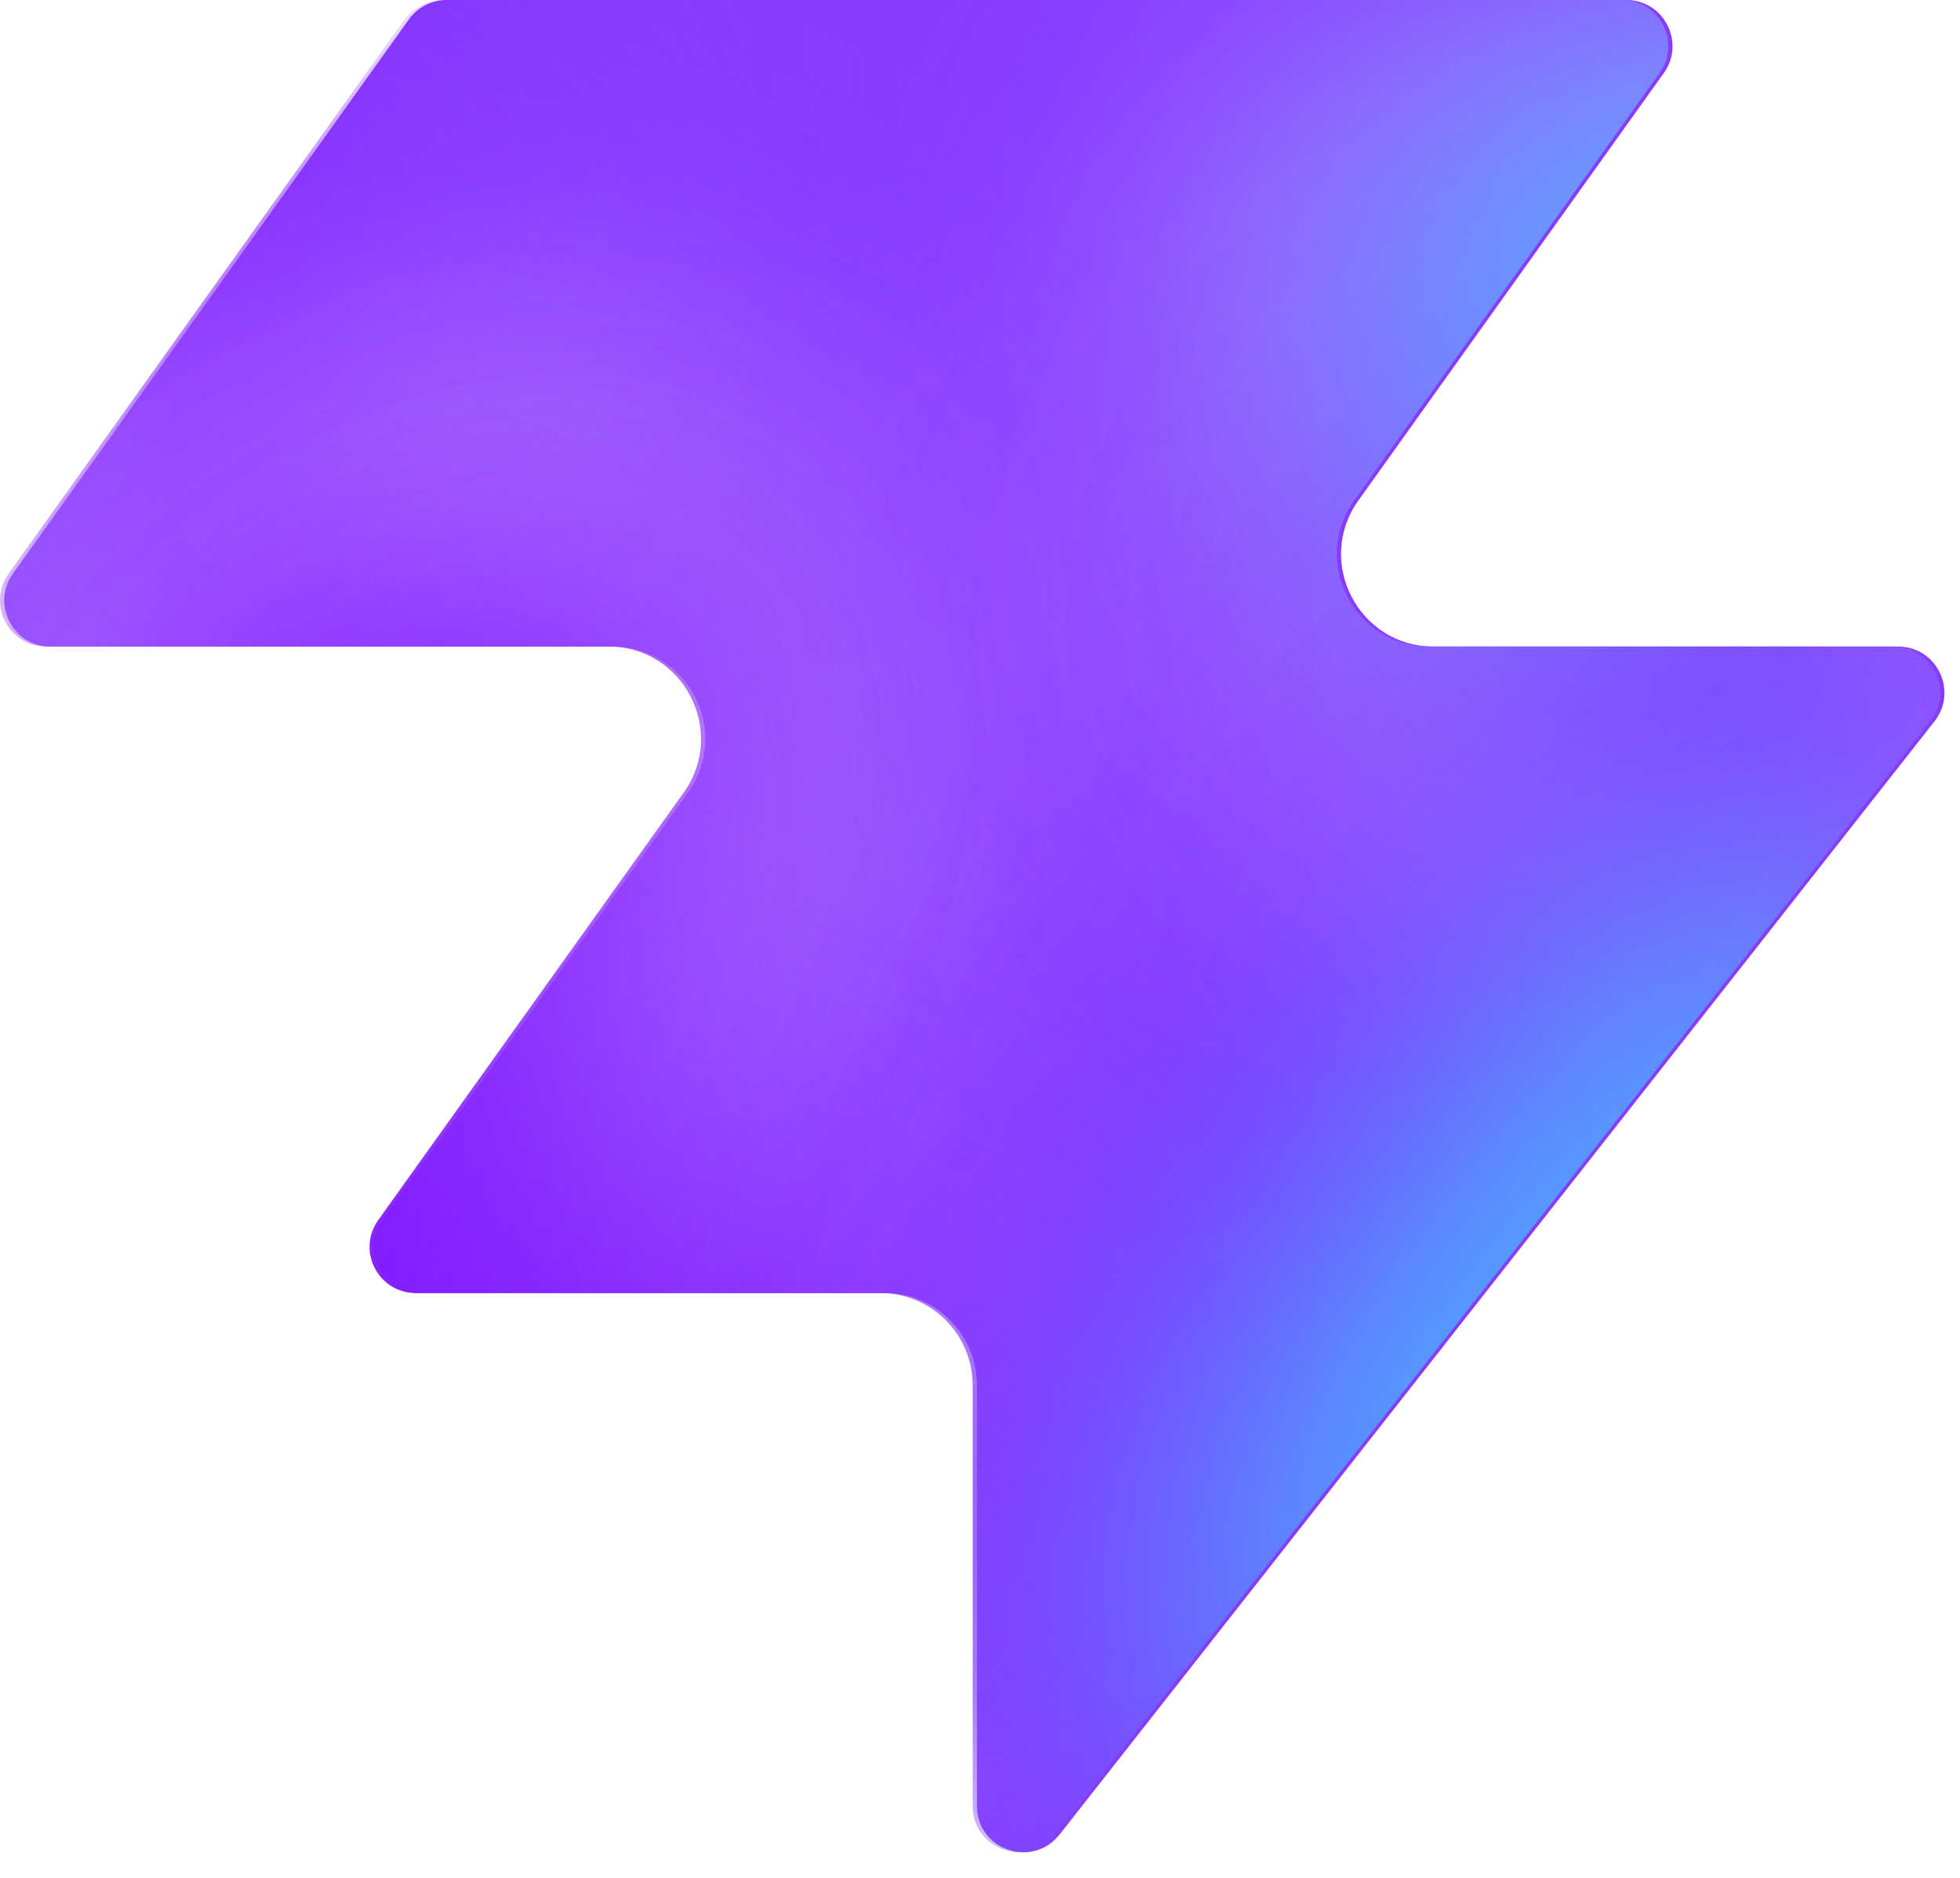
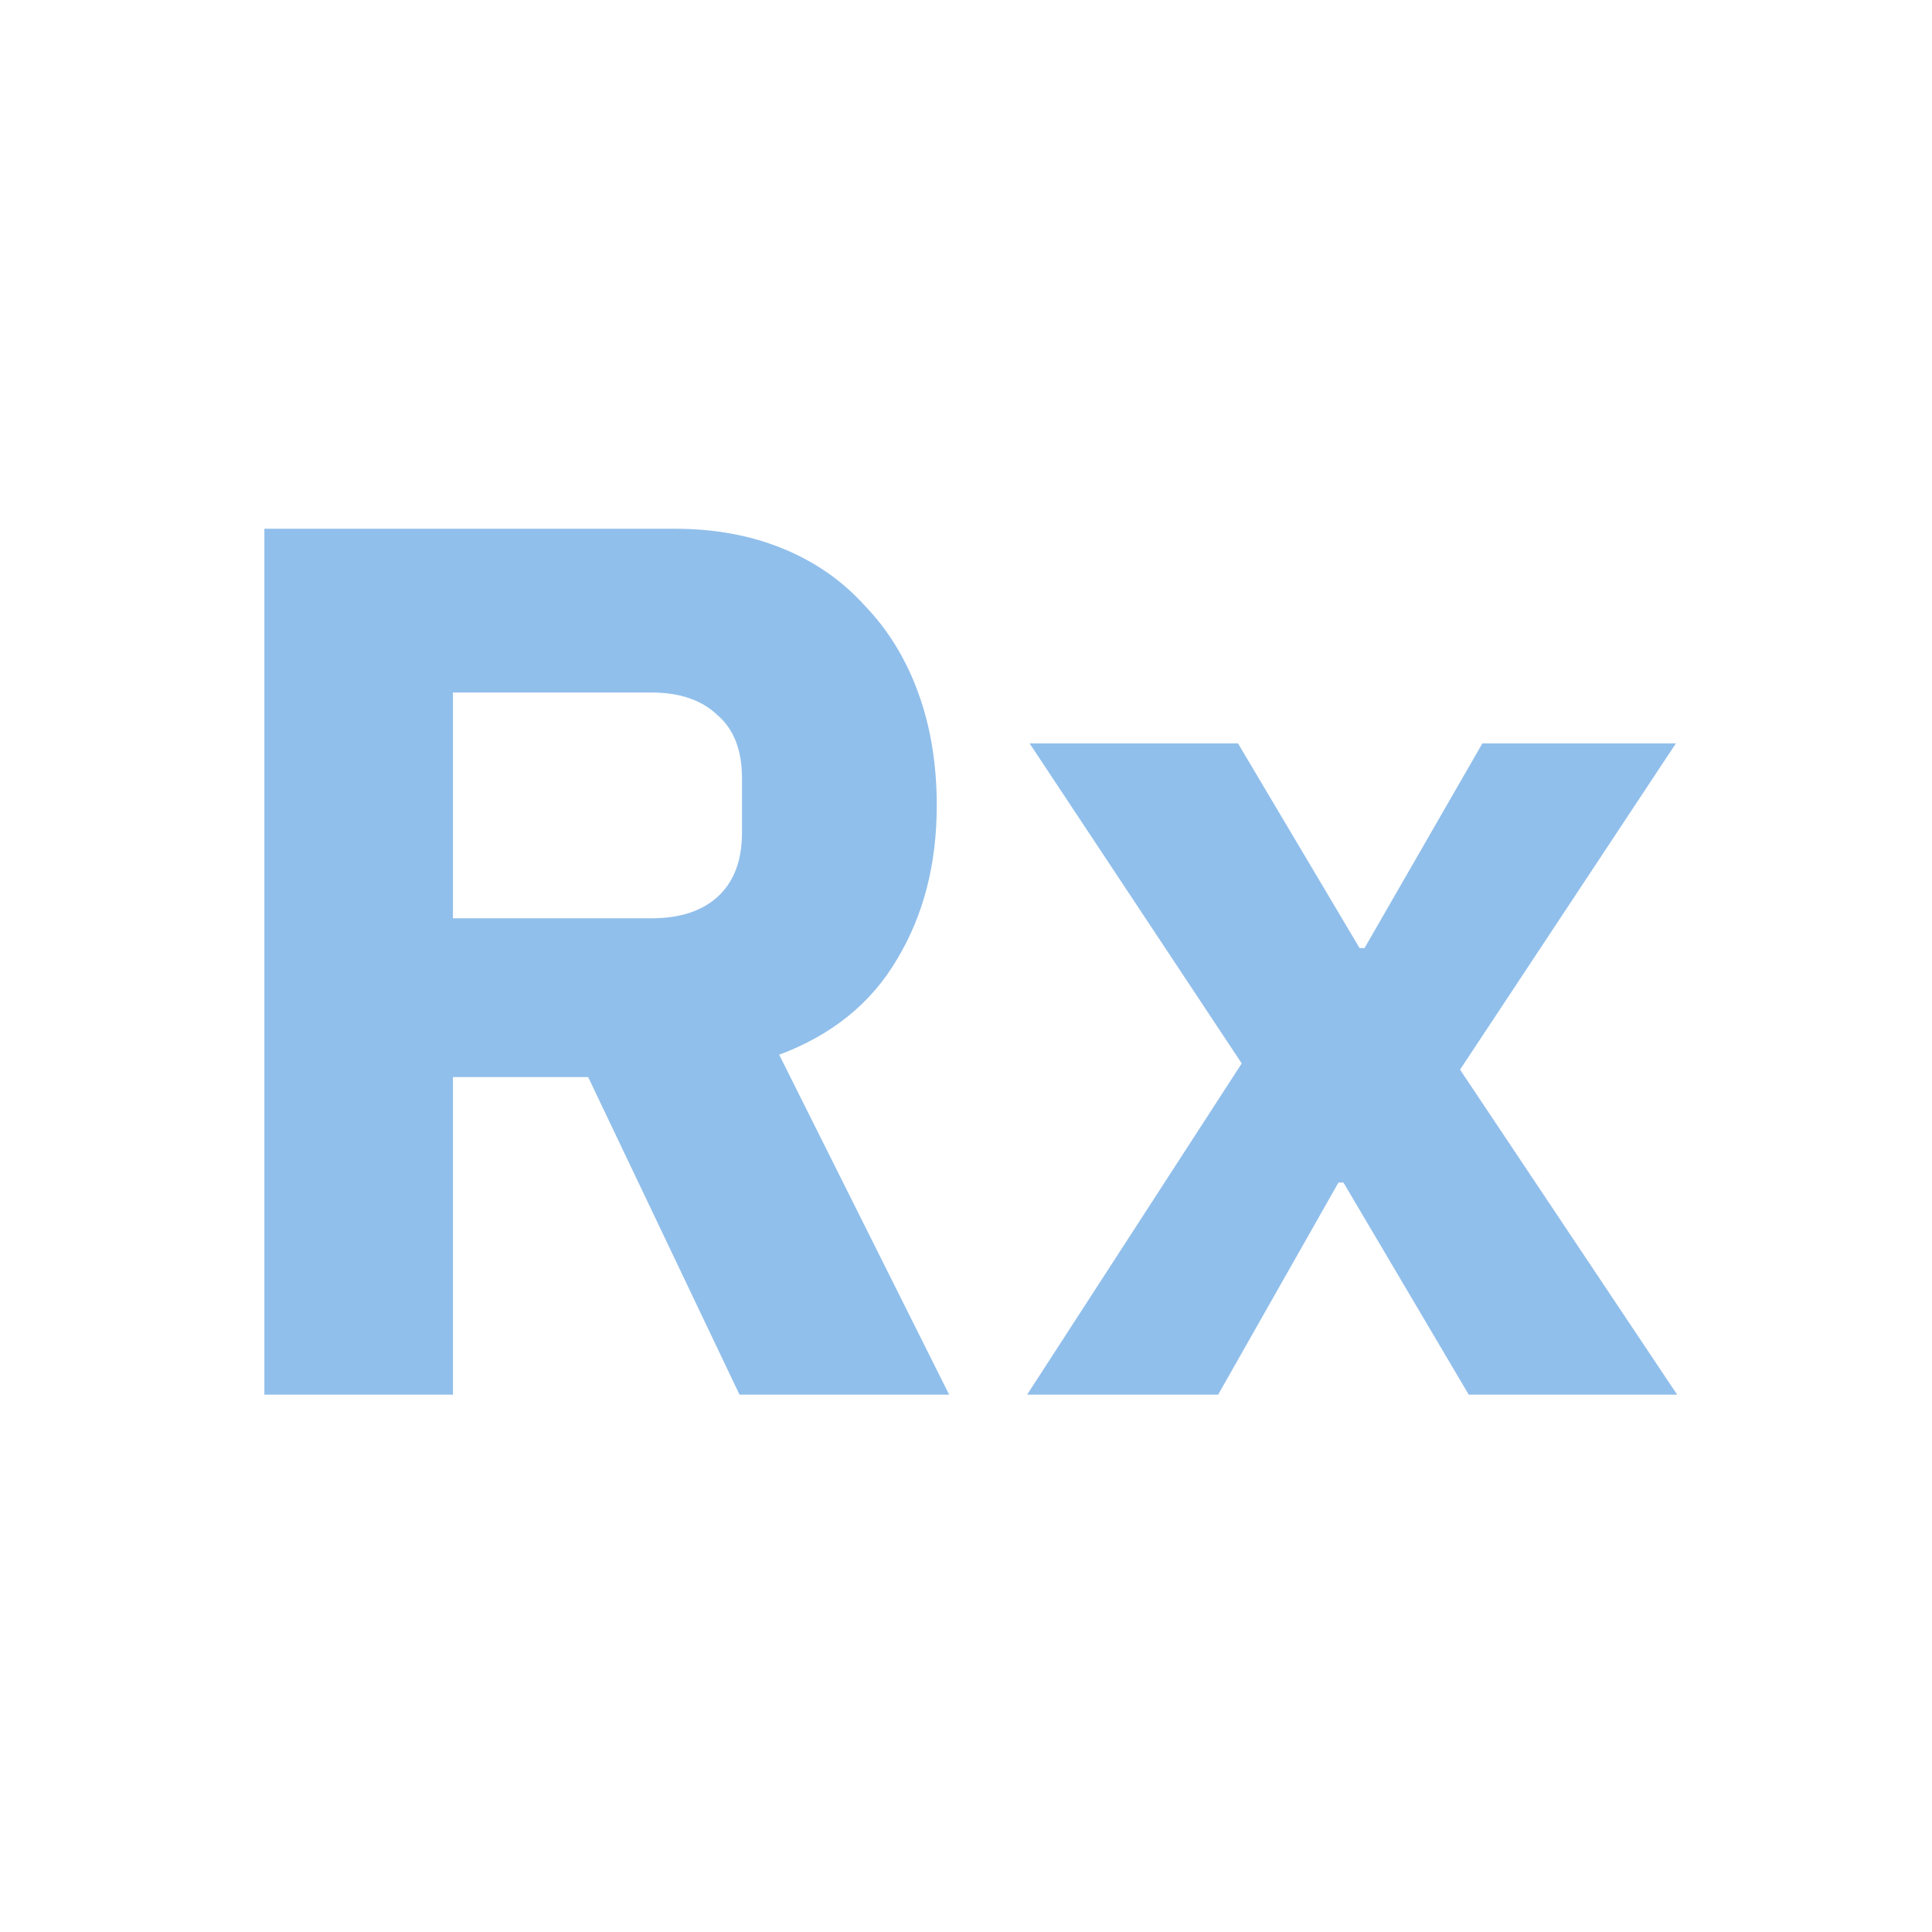
- <svg xmlns="http://www.w3.org/2000/svg" width="48" height="46" fill="none" viewBox="0 0 48 46">
-   <path fill="#863bff" d="M25.946 44.938c-.664.845-2.021.375-2.021-.698V33.937a2.26 2.26 0 0 0-2.262-2.262H10.287c-.92 0-1.456-1.04-.92-1.788l7.48-10.471c1.07-1.497 0-3.578-1.842-3.578H1.237c-.92 0-1.456-1.04-.92-1.788L10.013.474c.214-.297.556-.474.92-.474h28.894c.92 0 1.456 1.04.92 1.788l-7.48 10.471c-1.07 1.498 0 3.579 1.842 3.579h11.377c.943 0 1.473 1.088.89 1.83L25.947 44.94z" style="fill:#863bff;fill:color(display-p3 .525 .23 1);fill-opacity:1" />
-   <mask id="a" width="48" height="46" x="0" y="0" maskUnits="userSpaceOnUse" style="mask-type:alpha">
-     <path fill="#000" d="M25.842 44.938c-.664.844-2.021.375-2.021-.698V33.937a2.26 2.26 0 0 0-2.262-2.262H10.183c-.92 0-1.456-1.04-.92-1.788l7.48-10.471c1.07-1.498 0-3.579-1.842-3.579H1.133c-.92 0-1.456-1.04-.92-1.787L9.91.473c.214-.297.556-.474.92-.474h28.894c.92 0 1.456 1.04.92 1.788l-7.48 10.471c-1.07 1.498 0 3.578 1.842 3.578h11.377c.943 0 1.473 1.088.89 1.832L25.843 44.94z" style="fill:#000;fill-opacity:1" />
-   </mask>
-   <g mask="url(#a)">
-     <g filter="url(#b)">
-       <ellipse cx="5.508" cy="14.704" fill="#ede6ff" rx="5.508" ry="14.704" style="fill:#ede6ff;fill:color(display-p3 .927 .903 1);fill-opacity:1" transform="matrix(.00324 1 1 -.00324 -4.47 31.516)" />
-     </g>
-     <g filter="url(#c)">
-       <ellipse cx="10.399" cy="29.851" fill="#ede6ff" rx="10.399" ry="29.851" style="fill:#ede6ff;fill:color(display-p3 .927 .903 1);fill-opacity:1" transform="matrix(.00324 1 1 -.00324 -39.328 7.883)" />
-     </g>
-     <g filter="url(#d)">
-       <ellipse cx="5.508" cy="30.487" fill="#7e14ff" rx="5.508" ry="30.487" style="fill:#7e14ff;fill:color(display-p3 .492 .077 1);fill-opacity:1" transform="rotate(89.814 -25.913 -14.639)scale(1 -1)" />
-     </g>
-     <g filter="url(#e)">
-       <ellipse cx="5.508" cy="30.599" fill="#7e14ff" rx="5.508" ry="30.599" style="fill:#7e14ff;fill:color(display-p3 .492 .077 1);fill-opacity:1" transform="rotate(89.814 -32.644 -3.334)scale(1 -1)" />
-     </g>
-     <g filter="url(#f)">
-       <ellipse cx="5.508" cy="30.599" fill="#7e14ff" rx="5.508" ry="30.599" style="fill:#7e14ff;fill:color(display-p3 .492 .077 1);fill-opacity:1" transform="matrix(.00324 1 1 -.00324 -34.34 30.47)" />
-     </g>
-     <g filter="url(#g)">
-       <ellipse cx="14.072" cy="22.078" fill="#ede6ff" rx="14.072" ry="22.078" style="fill:#ede6ff;fill:color(display-p3 .927 .903 1);fill-opacity:1" transform="rotate(93.35 24.506 48.493)scale(-1 1)" />
-     </g>
-     <g filter="url(#h)">
-       <ellipse cx="3.47" cy="21.501" fill="#7e14ff" rx="3.47" ry="21.501" style="fill:#7e14ff;fill:color(display-p3 .492 .077 1);fill-opacity:1" transform="rotate(89.009 28.708 47.59)scale(-1 1)" />
-     </g>
-     <g filter="url(#i)">
-       <ellipse cx="3.47" cy="21.501" fill="#7e14ff" rx="3.47" ry="21.501" style="fill:#7e14ff;fill:color(display-p3 .492 .077 1);fill-opacity:1" transform="rotate(89.009 28.708 47.59)scale(-1 1)" />
-     </g>
-     <g filter="url(#j)">
-       <ellipse cx=".387" cy="8.972" fill="#7e14ff" rx="4.407" ry="29.108" style="fill:#7e14ff;fill:color(display-p3 .492 .077 1);fill-opacity:1" transform="rotate(39.51 .387 8.972)" />
-     </g>
-     <g filter="url(#k)">
-       <ellipse cx="47.523" cy="-6.092" fill="#7e14ff" rx="4.407" ry="29.108" style="fill:#7e14ff;fill:color(display-p3 .492 .077 1);fill-opacity:1" transform="rotate(37.892 47.523 -6.092)" />
-     </g>
-     <g filter="url(#l)">
-       <ellipse cx="41.412" cy="6.333" fill="#47bfff" rx="5.971" ry="9.665" style="fill:#47bfff;fill:color(display-p3 .28 .748 1);fill-opacity:1" transform="rotate(37.892 41.412 6.333)" />
-     </g>
-     <g filter="url(#m)">
-       <ellipse cx="-1.879" cy="38.332" fill="#7e14ff" rx="4.407" ry="29.108" style="fill:#7e14ff;fill:color(display-p3 .492 .077 1);fill-opacity:1" transform="rotate(37.892 -1.88 38.332)" />
-     </g>
-     <g filter="url(#n)">
-       <ellipse cx="-1.879" cy="38.332" fill="#7e14ff" rx="4.407" ry="29.108" style="fill:#7e14ff;fill:color(display-p3 .492 .077 1);fill-opacity:1" transform="rotate(37.892 -1.88 38.332)" />
-     </g>
-     <g filter="url(#o)">
-       <ellipse cx="35.651" cy="29.907" fill="#7e14ff" rx="4.407" ry="29.108" style="fill:#7e14ff;fill:color(display-p3 .492 .077 1);fill-opacity:1" transform="rotate(37.892 35.651 29.907)" />
-     </g>
-     <g filter="url(#p)">
-       <ellipse cx="38.418" cy="32.4" fill="#47bfff" rx="5.971" ry="15.297" style="fill:#47bfff;fill:color(display-p3 .28 .748 1);fill-opacity:1" transform="rotate(37.892 38.418 32.4)" />
-     </g>
-   </g>
-   <defs>
-     <filter id="b" width="60.045" height="41.654" x="-19.77" y="16.149" color-interpolation-filters="sRGB" filterUnits="userSpaceOnUse">
-       <feFlood flood-opacity="0" result="BackgroundImageFix" />
-       <feBlend in="SourceGraphic" in2="BackgroundImageFix" result="shape" />
-       <feGaussianBlur result="effect1_foregroundBlur_2002_17158" stdDeviation="7.659" />
-     </filter>
-     <filter id="c" width="90.34" height="51.437" x="-54.613" y="-7.533" color-interpolation-filters="sRGB" filterUnits="userSpaceOnUse">
-       <feFlood flood-opacity="0" result="BackgroundImageFix" />
-       <feBlend in="SourceGraphic" in2="BackgroundImageFix" result="shape" />
-       <feGaussianBlur result="effect1_foregroundBlur_2002_17158" stdDeviation="7.659" />
-     </filter>
-     <filter id="d" width="79.355" height="29.4" x="-49.64" y="2.03" color-interpolation-filters="sRGB" filterUnits="userSpaceOnUse">
-       <feFlood flood-opacity="0" result="BackgroundImageFix" />
-       <feBlend in="SourceGraphic" in2="BackgroundImageFix" result="shape" />
-       <feGaussianBlur result="effect1_foregroundBlur_2002_17158" stdDeviation="4.596" />
-     </filter>
-     <filter id="e" width="79.579" height="29.4" x="-45.045" y="20.029" color-interpolation-filters="sRGB" filterUnits="userSpaceOnUse">
-       <feFlood flood-opacity="0" result="BackgroundImageFix" />
-       <feBlend in="SourceGraphic" in2="BackgroundImageFix" result="shape" />
-       <feGaussianBlur result="effect1_foregroundBlur_2002_17158" stdDeviation="4.596" />
-     </filter>
-     <filter id="f" width="79.579" height="29.4" x="-43.513" y="21.178" color-interpolation-filters="sRGB" filterUnits="userSpaceOnUse">
-       <feFlood flood-opacity="0" result="BackgroundImageFix" />
-       <feBlend in="SourceGraphic" in2="BackgroundImageFix" result="shape" />
-       <feGaussianBlur result="effect1_foregroundBlur_2002_17158" stdDeviation="4.596" />
-     </filter>
-     <filter id="g" width="74.749" height="58.852" x="15.756" y="-17.901" color-interpolation-filters="sRGB" filterUnits="userSpaceOnUse">
-       <feFlood flood-opacity="0" result="BackgroundImageFix" />
-       <feBlend in="SourceGraphic" in2="BackgroundImageFix" result="shape" />
-       <feGaussianBlur result="effect1_foregroundBlur_2002_17158" stdDeviation="7.659" />
-     </filter>
-     <filter id="h" width="61.377" height="25.362" x="23.548" y="2.284" color-interpolation-filters="sRGB" filterUnits="userSpaceOnUse">
-       <feFlood flood-opacity="0" result="BackgroundImageFix" />
-       <feBlend in="SourceGraphic" in2="BackgroundImageFix" result="shape" />
-       <feGaussianBlur result="effect1_foregroundBlur_2002_17158" stdDeviation="4.596" />
-     </filter>
-     <filter id="i" width="61.377" height="25.362" x="23.548" y="2.284" color-interpolation-filters="sRGB" filterUnits="userSpaceOnUse">
-       <feFlood flood-opacity="0" result="BackgroundImageFix" />
-       <feBlend in="SourceGraphic" in2="BackgroundImageFix" result="shape" />
-       <feGaussianBlur result="effect1_foregroundBlur_2002_17158" stdDeviation="4.596" />
-     </filter>
-     <filter id="j" width="56.045" height="63.649" x="-27.636" y="-22.853" color-interpolation-filters="sRGB" filterUnits="userSpaceOnUse">
-       <feFlood flood-opacity="0" result="BackgroundImageFix" />
-       <feBlend in="SourceGraphic" in2="BackgroundImageFix" result="shape" />
-       <feGaussianBlur result="effect1_foregroundBlur_2002_17158" stdDeviation="4.596" />
-     </filter>
-     <filter id="k" width="54.814" height="64.646" x="20.116" y="-38.415" color-interpolation-filters="sRGB" filterUnits="userSpaceOnUse">
-       <feFlood flood-opacity="0" result="BackgroundImageFix" />
-       <feBlend in="SourceGraphic" in2="BackgroundImageFix" result="shape" />
-       <feGaussianBlur result="effect1_foregroundBlur_2002_17158" stdDeviation="4.596" />
-     </filter>
-     <filter id="l" width="33.541" height="35.313" x="24.641" y="-11.323" color-interpolation-filters="sRGB" filterUnits="userSpaceOnUse">
-       <feFlood flood-opacity="0" result="BackgroundImageFix" />
-       <feBlend in="SourceGraphic" in2="BackgroundImageFix" result="shape" />
-       <feGaussianBlur result="effect1_foregroundBlur_2002_17158" stdDeviation="4.596" />
-     </filter>
-     <filter id="m" width="54.814" height="64.646" x="-29.286" y="6.009" color-interpolation-filters="sRGB" filterUnits="userSpaceOnUse">
-       <feFlood flood-opacity="0" result="BackgroundImageFix" />
-       <feBlend in="SourceGraphic" in2="BackgroundImageFix" result="shape" />
-       <feGaussianBlur result="effect1_foregroundBlur_2002_17158" stdDeviation="4.596" />
-     </filter>
-     <filter id="n" width="54.814" height="64.646" x="-29.286" y="6.009" color-interpolation-filters="sRGB" filterUnits="userSpaceOnUse">
-       <feFlood flood-opacity="0" result="BackgroundImageFix" />
-       <feBlend in="SourceGraphic" in2="BackgroundImageFix" result="shape" />
-       <feGaussianBlur result="effect1_foregroundBlur_2002_17158" stdDeviation="4.596" />
-     </filter>
-     <filter id="o" width="54.814" height="64.646" x="8.244" y="-2.416" color-interpolation-filters="sRGB" filterUnits="userSpaceOnUse">
-       <feFlood flood-opacity="0" result="BackgroundImageFix" />
-       <feBlend in="SourceGraphic" in2="BackgroundImageFix" result="shape" />
-       <feGaussianBlur result="effect1_foregroundBlur_2002_17158" stdDeviation="4.596" />
-     </filter>
-     <filter id="p" width="39.409" height="43.623" x="18.713" y="10.588" color-interpolation-filters="sRGB" filterUnits="userSpaceOnUse">
-       <feFlood flood-opacity="0" result="BackgroundImageFix" />
-       <feBlend in="SourceGraphic" in2="BackgroundImageFix" result="shape" />
-       <feGaussianBlur result="effect1_foregroundBlur_2002_17158" stdDeviation="4.596" />
-     </filter>
-   </defs>
+ <svg xmlns="http://www.w3.org/2000/svg" width="190" height="190" viewBox="0 0 190 190" fill="none">
+   <path d="M44.544 137.156H26V52H66.382C70.286 52 73.824 52.651 76.996 53.952C80.168 55.253 82.852 57.124 85.048 59.564C87.325 61.923 89.074 64.769 90.294 68.104C91.514 71.439 92.124 75.139 92.124 79.206C92.124 84.981 90.823 90.023 88.22 94.334C85.699 98.645 81.835 101.776 76.63 103.728L93.344 137.156H72.726L57.842 105.924H44.544V137.156ZM64.064 90.308C66.829 90.308 68.985 89.617 70.53 88.234C72.157 86.77 72.97 84.655 72.97 81.89V76.522C72.97 73.757 72.157 71.683 70.53 70.3C68.985 68.836 66.829 68.104 64.064 68.104H44.544V90.308H64.064Z" fill="#91BFEB" />
+   <path d="M101.009 137.156L122.115 104.582L101.253 73.106H121.749L133.705 93.236H134.193L145.783 73.106H164.815L143.587 105.192L164.937 137.156H144.441L132.119 116.294H131.631L119.797 137.156H101.009Z" fill="#91BFEB" />
</svg>
